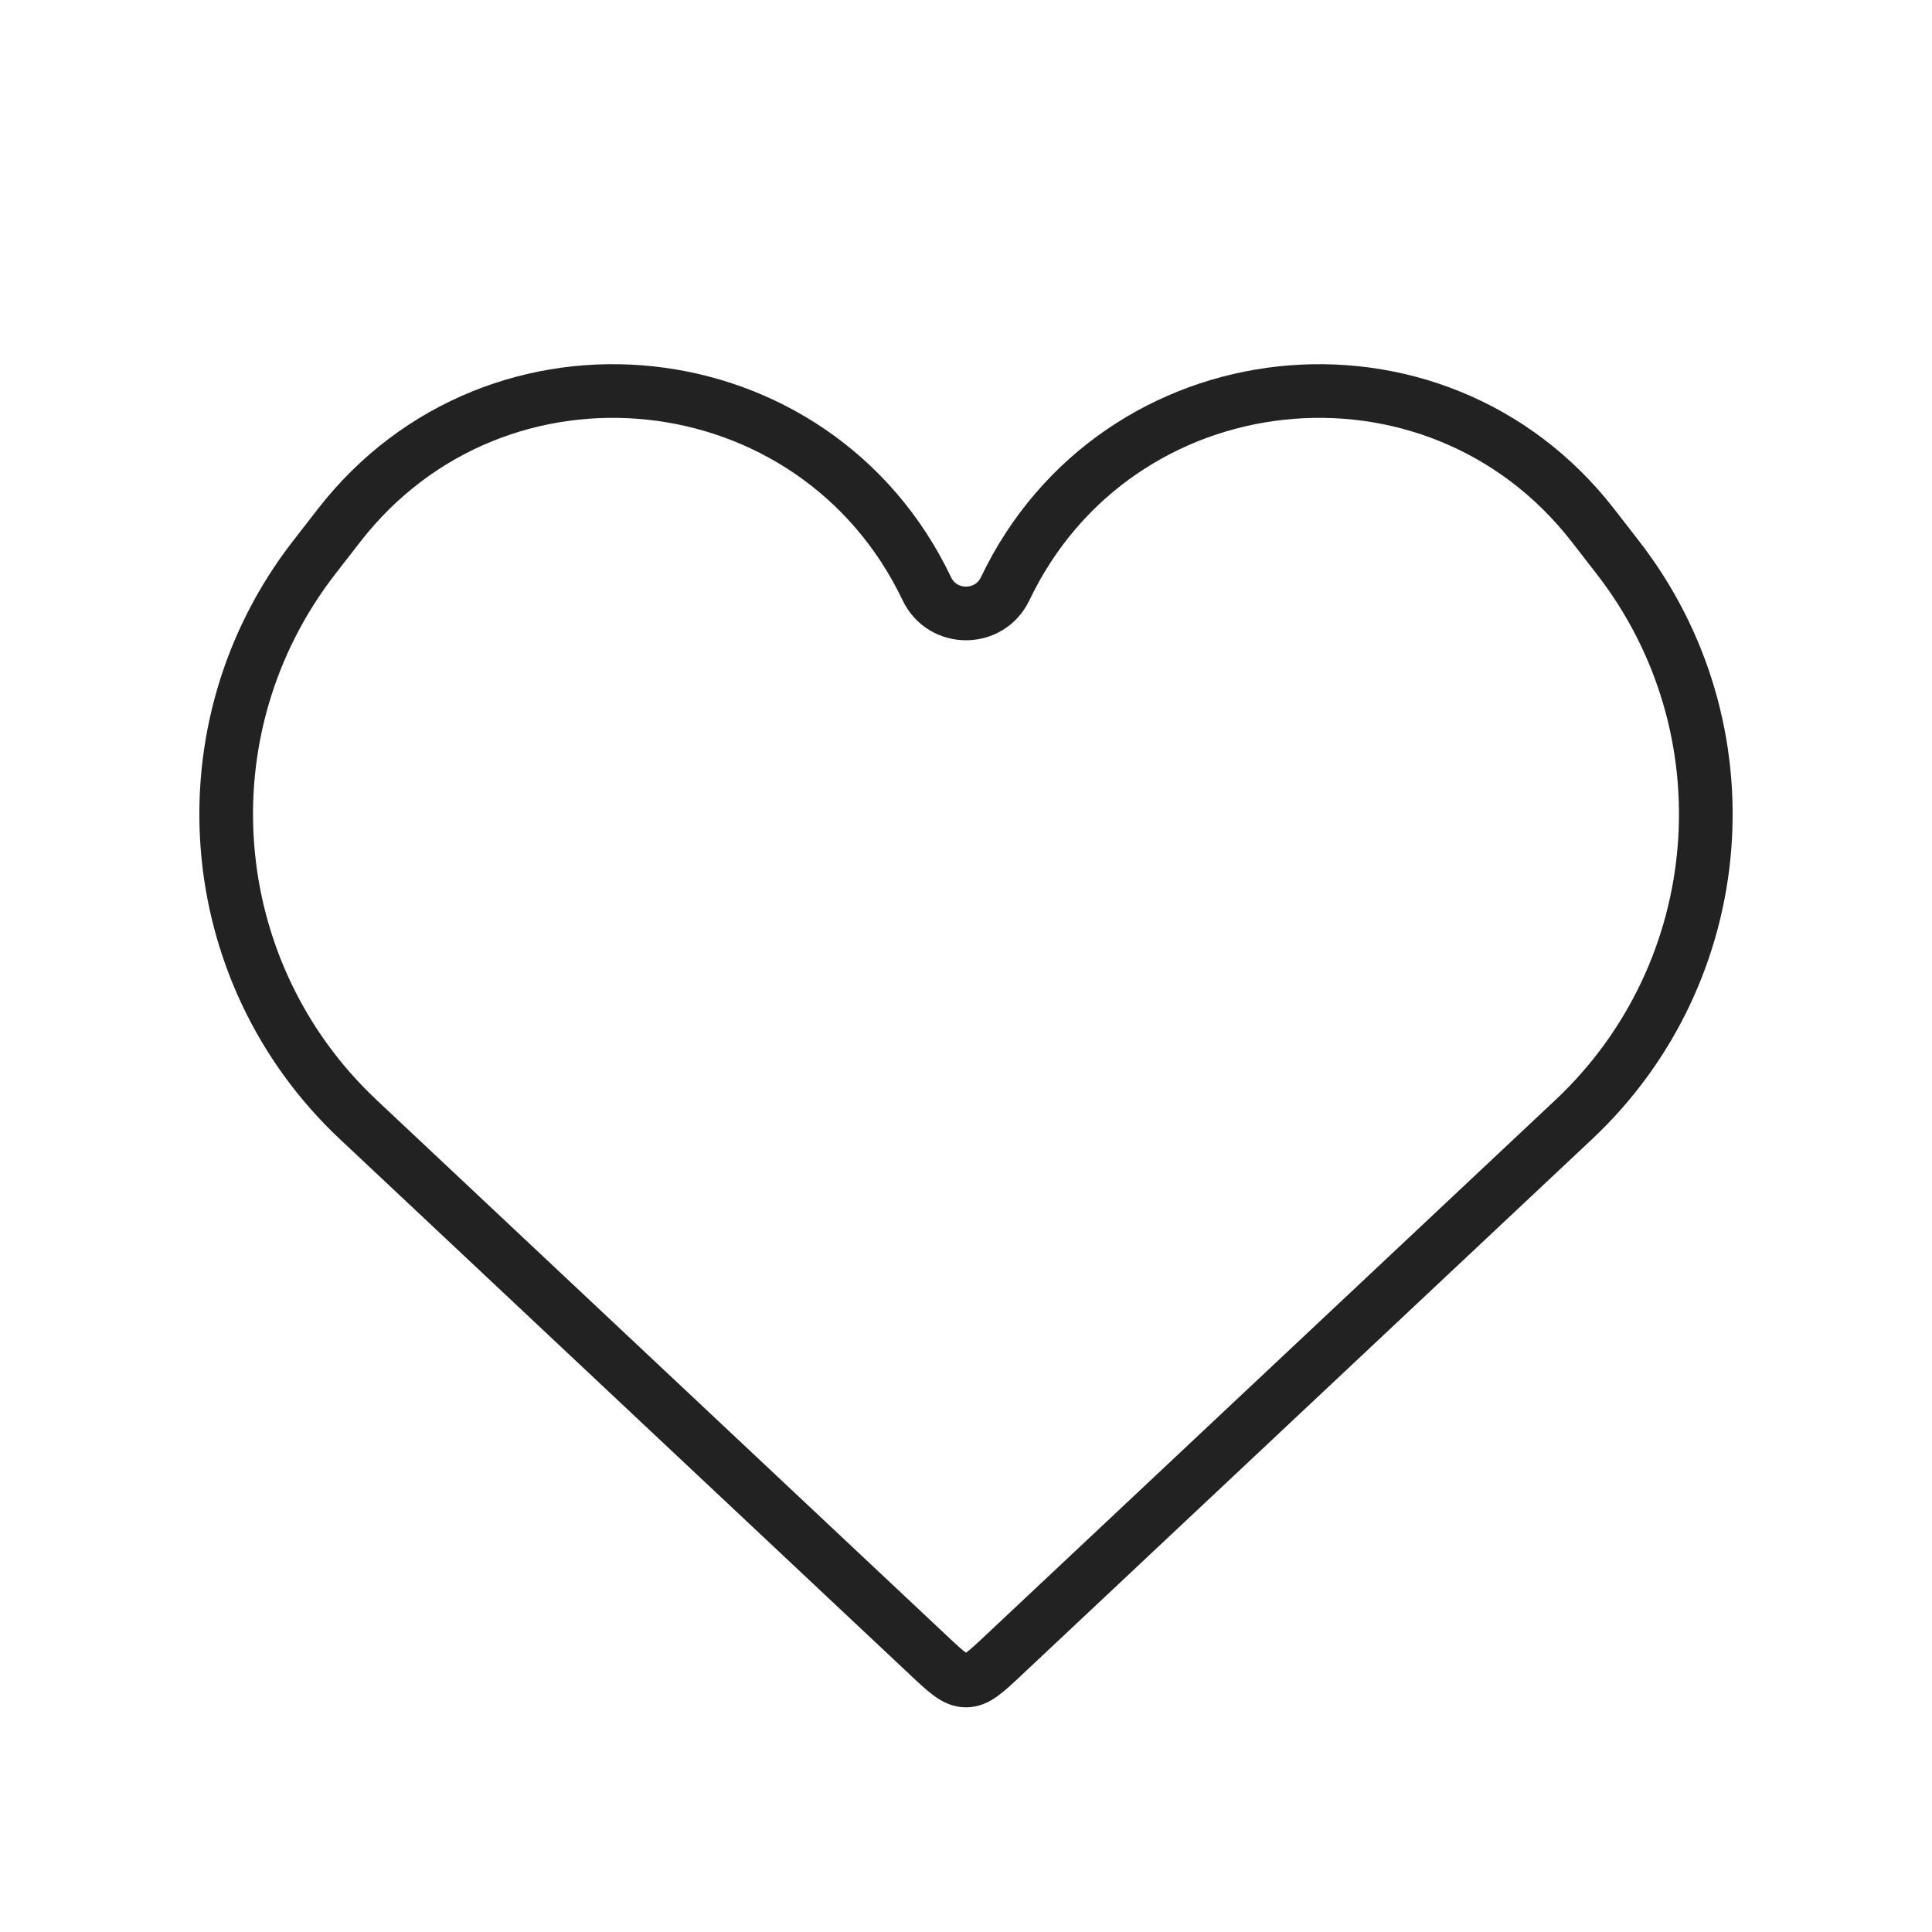
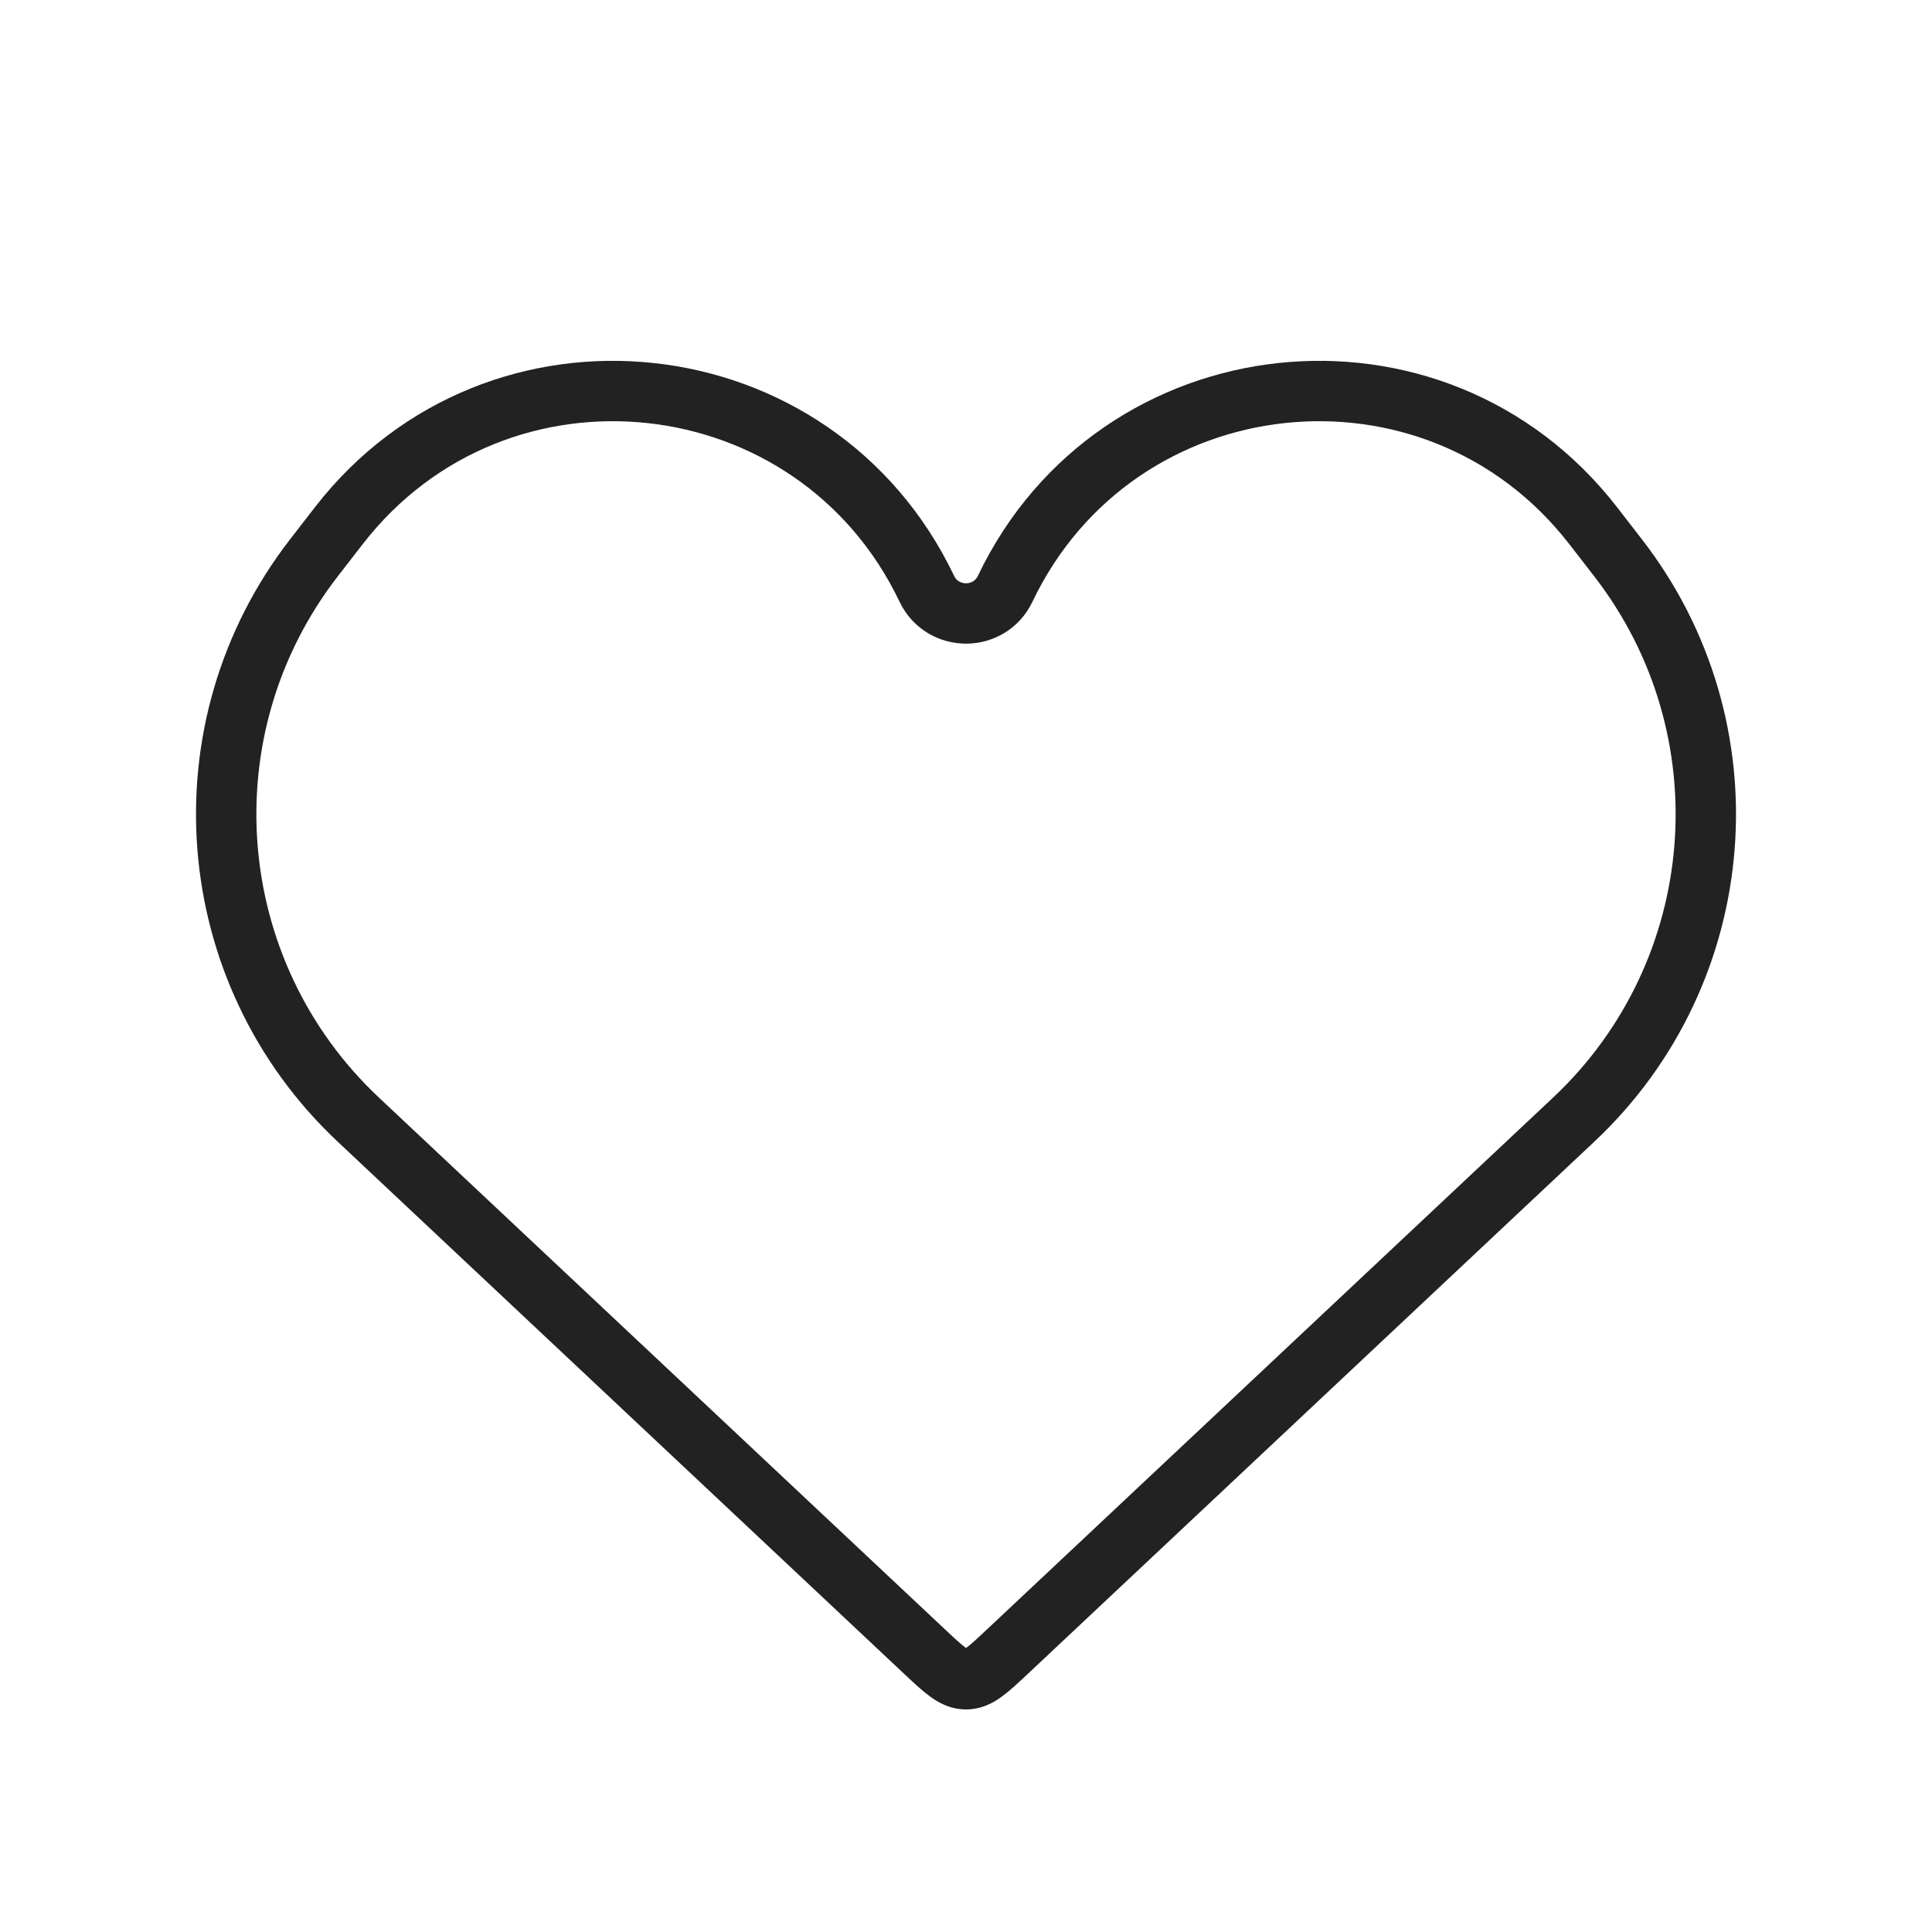
- <svg xmlns="http://www.w3.org/2000/svg" width="36" height="36" viewBox="0 0 36 36" fill="none">
-   <path d="M6.676 20.862L17.315 30.857C17.64 31.162 17.802 31.314 18 31.314C18.198 31.314 18.36 31.162 18.685 30.857L29.324 20.862C32.258 18.106 32.615 13.57 30.147 10.389L29.683 9.791C26.73 5.986 20.804 6.624 18.73 10.97C18.437 11.584 17.563 11.584 17.27 10.97C15.196 6.624 9.27 5.986 6.317 9.791L5.853 10.389C3.385 13.57 3.742 18.106 6.676 20.862Z" stroke="#222222" />
+ <svg xmlns="http://www.w3.org/2000/svg" width="32" height="32" viewBox="0 0 32 32" fill="none">
+   <path d="M5.934 18.544L15.315 27.357C15.64 27.662 15.802 27.814 16 27.814C16.198 27.814 16.36 27.662 16.685 27.357L26.066 18.544C28.674 16.094 28.991 12.062 26.797 9.235L26.385 8.703C23.76 5.321 18.493 5.888 16.649 9.752C16.389 10.297 15.612 10.297 15.351 9.752C13.507 5.888 8.24 5.321 5.615 8.703L5.203 9.235C3.009 12.062 3.326 16.094 5.934 18.544Z" stroke="#222222" />
</svg>
